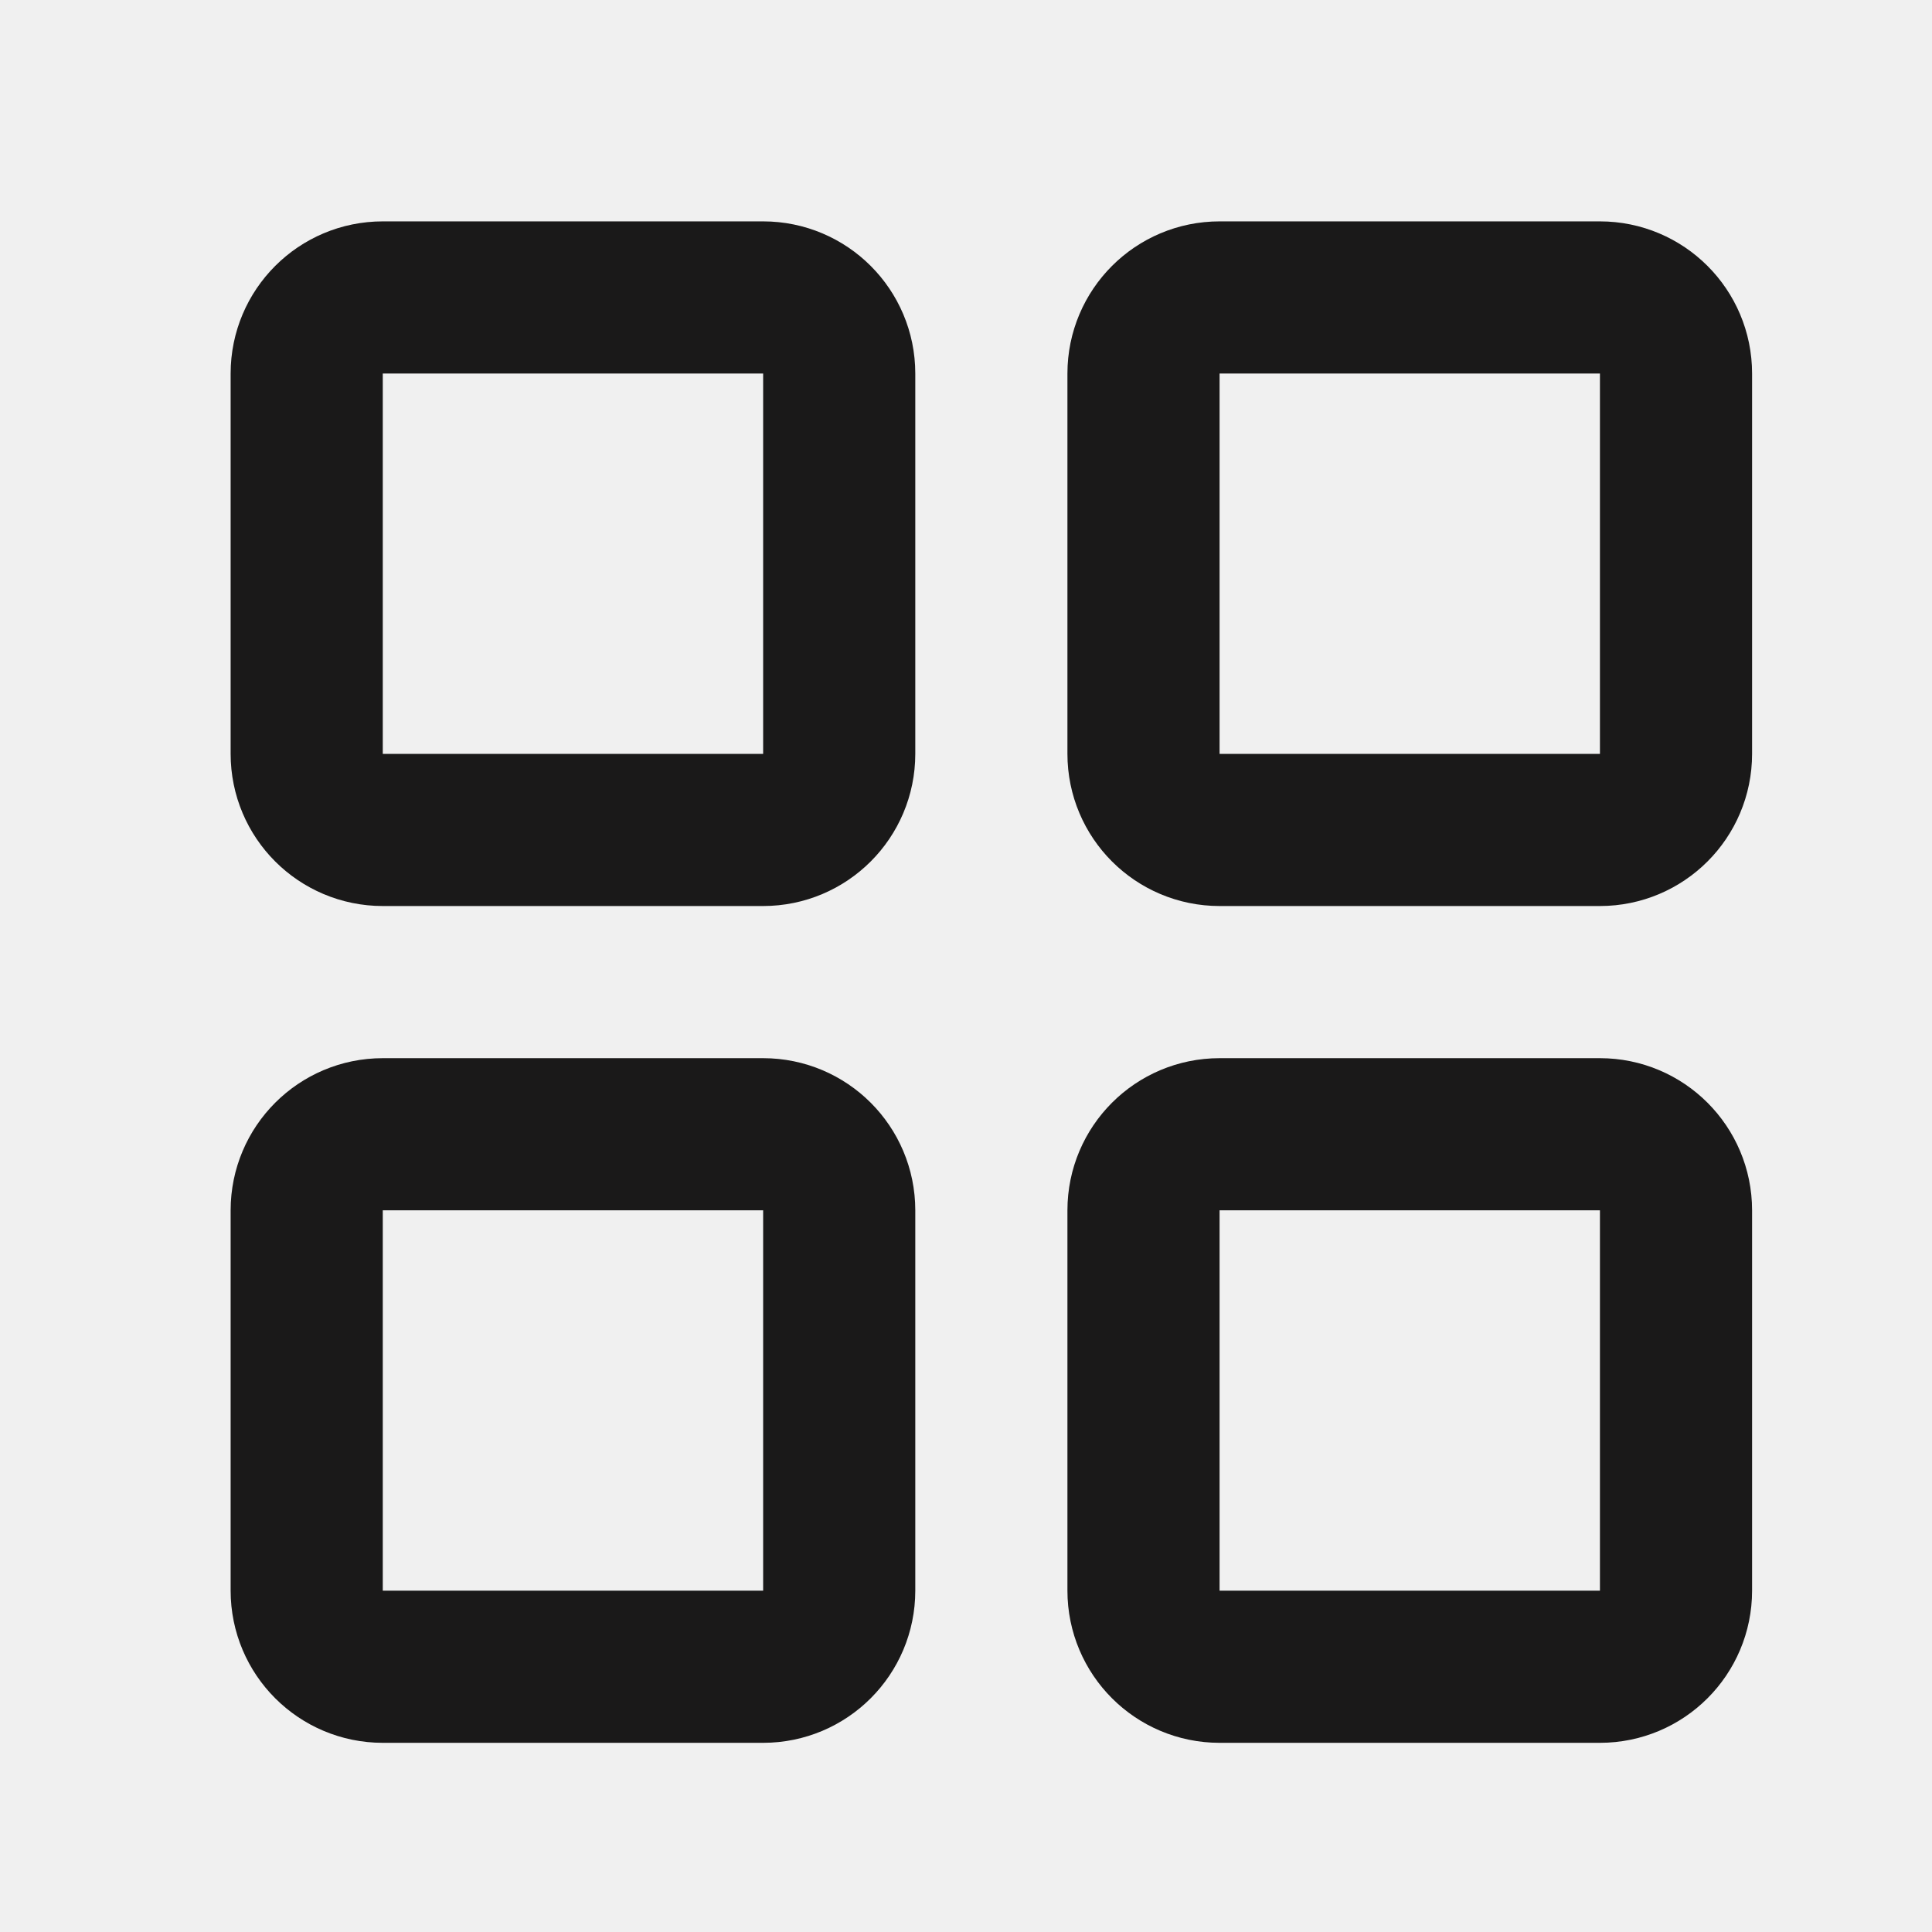
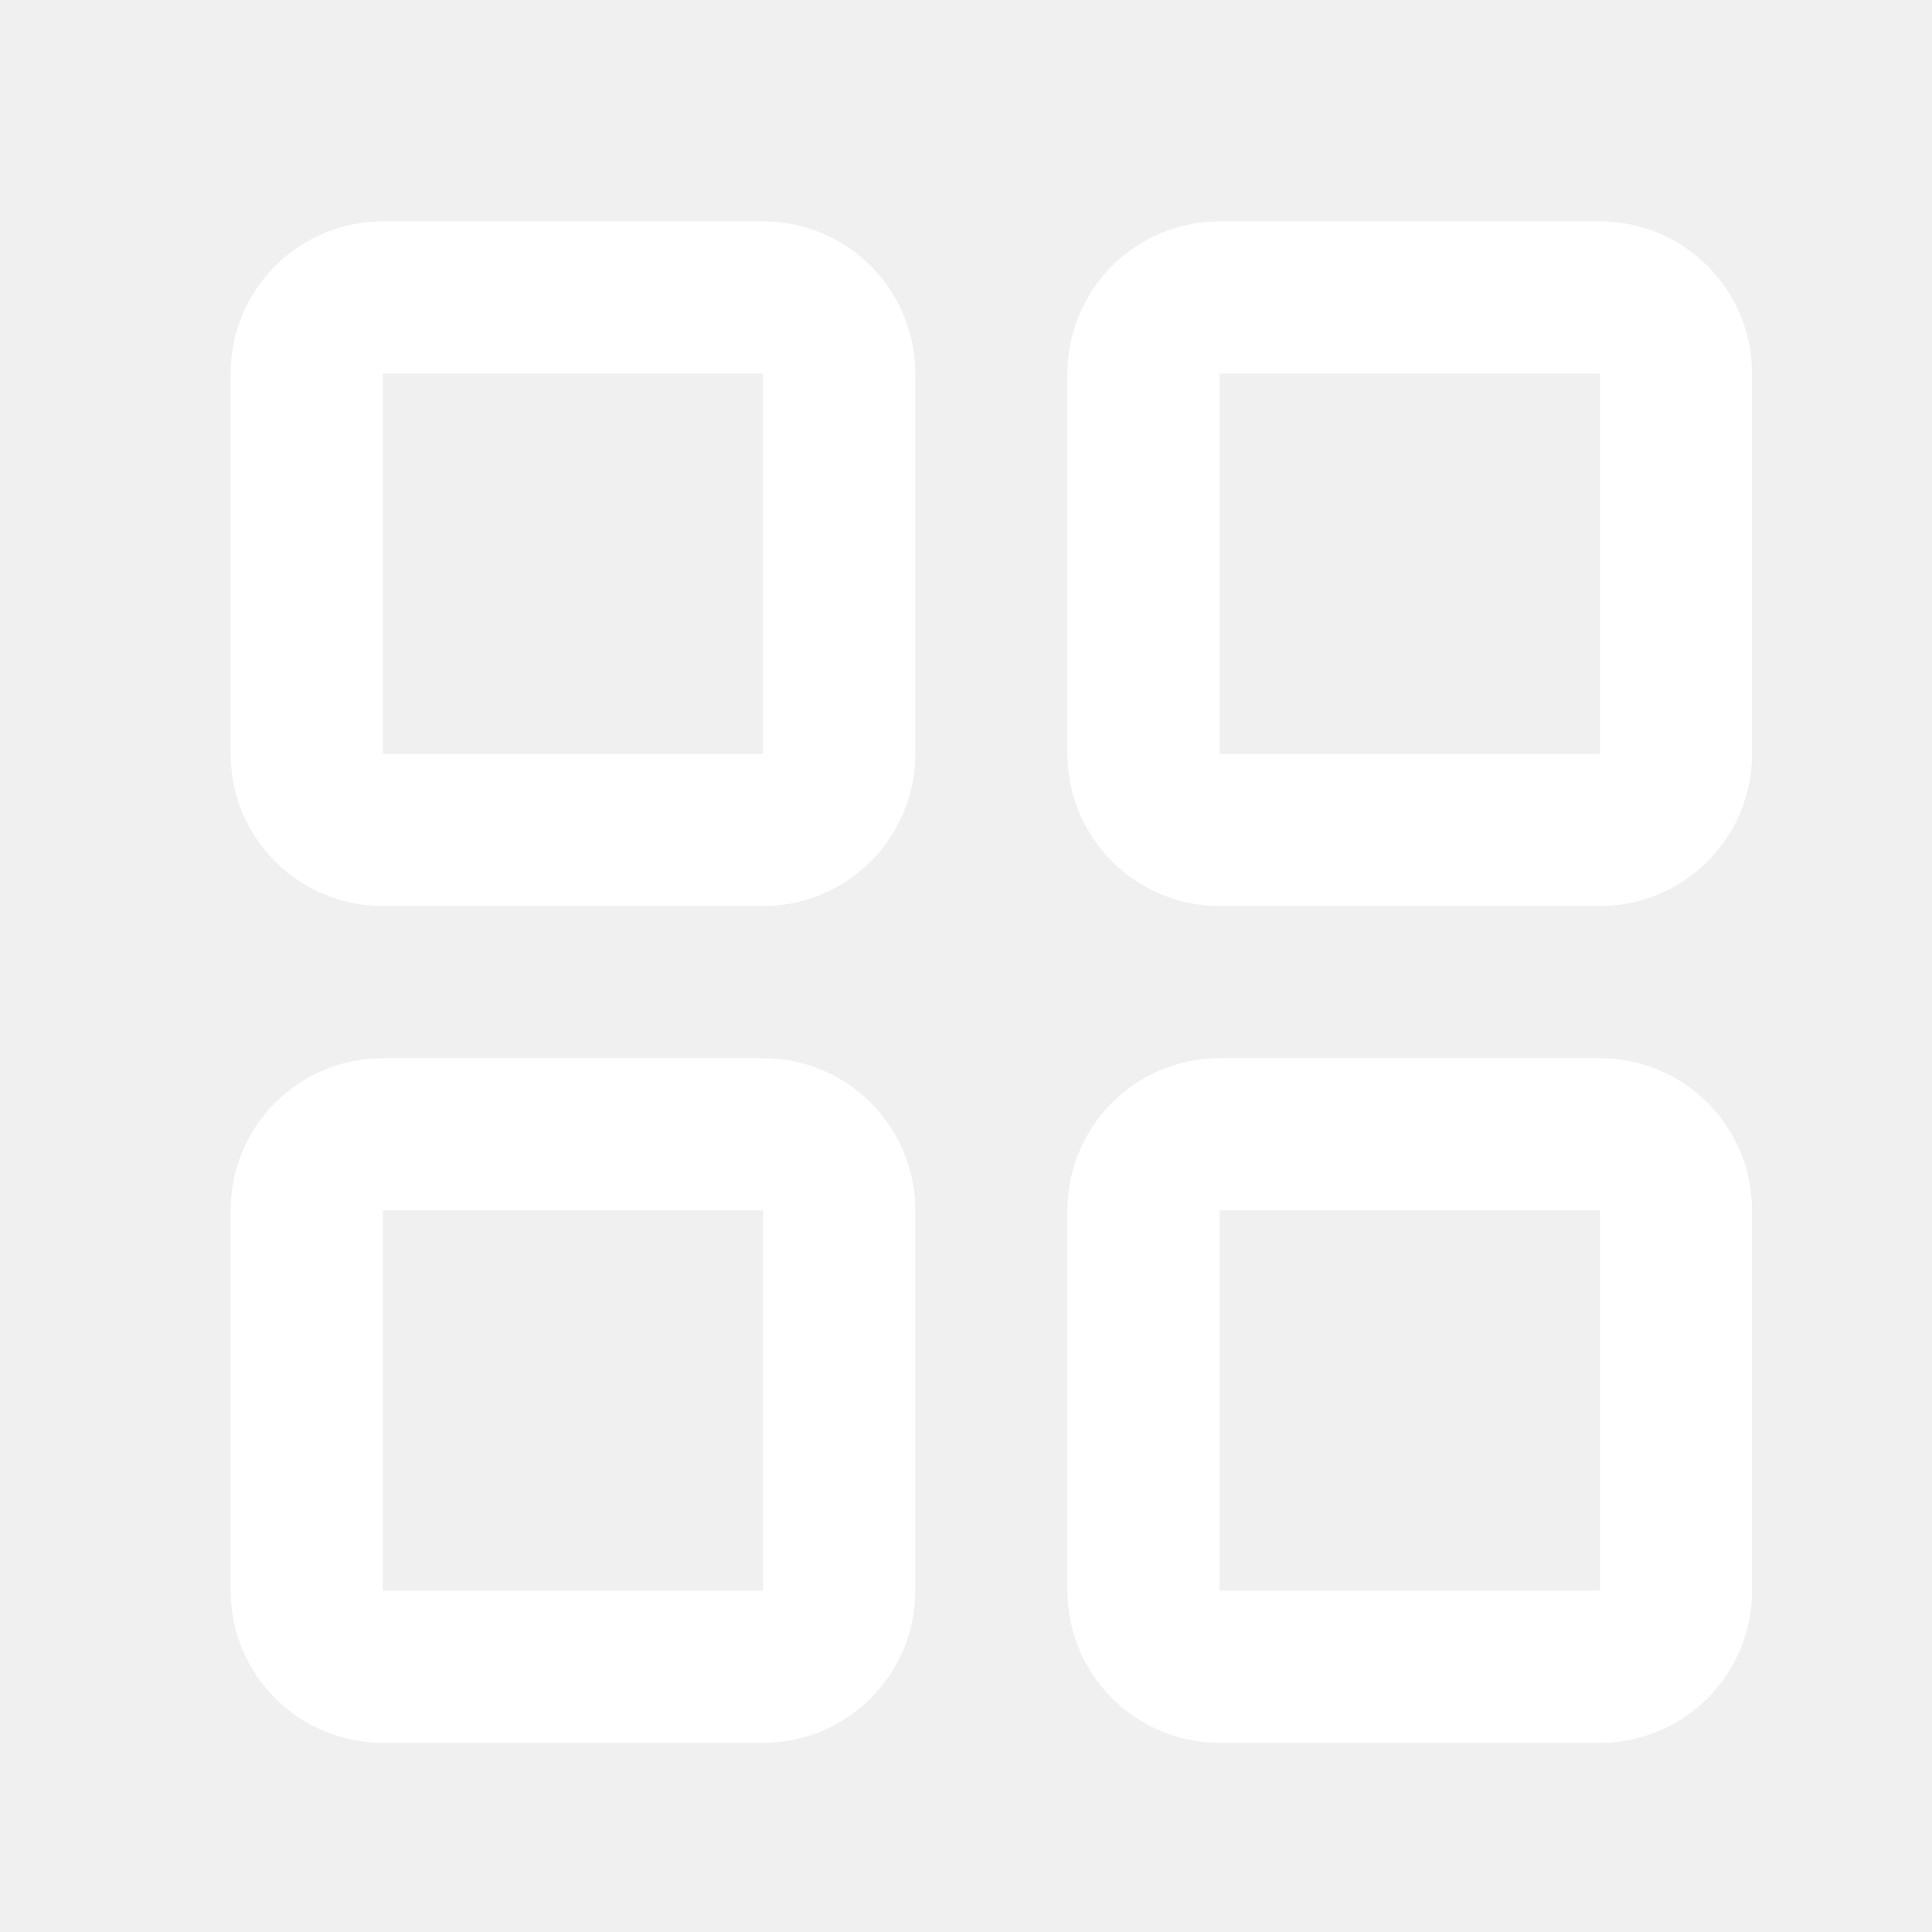
<svg xmlns="http://www.w3.org/2000/svg" width="24" height="24" viewBox="0 0 24 24" fill="none">
-   <rect x="3.81" y="3.695" width="6.615" height="6.615" rx="0.945" stroke="#1A1919" stroke-width="1.89" stroke-linecap="round" />
-   <rect x="3.81" y="14.09" width="6.615" height="6.615" rx="0.945" stroke="#1A1919" stroke-width="1.89" stroke-linecap="round" />
-   <rect x="14.205" y="3.695" width="6.615" height="6.615" rx="0.945" stroke="#1A1919" stroke-width="1.89" stroke-linecap="round" />
-   <rect x="14.205" y="14.09" width="6.615" height="6.615" rx="0.945" stroke="#1A1919" stroke-width="1.89" stroke-linecap="round" />
+   <rect x="3.81" y="3.695" width="6.615" height="6.615" rx="0.945" stroke="#FFFFFF" stroke-width="1.89" stroke-linecap="round" />
+   <rect x="3.81" y="14.09" width="6.615" height="6.615" rx="0.945" stroke="#FFFFFF" stroke-width="1.89" stroke-linecap="round" />
+   <rect x="14.205" y="3.695" width="6.615" height="6.615" rx="0.945" stroke="#FFFFFF" stroke-width="1.89" stroke-linecap="round" />
+   <rect x="14.205" y="14.09" width="6.615" height="6.615" rx="0.945" stroke="#FFFFFF" stroke-width="1.89" stroke-linecap="round" />
</svg>
